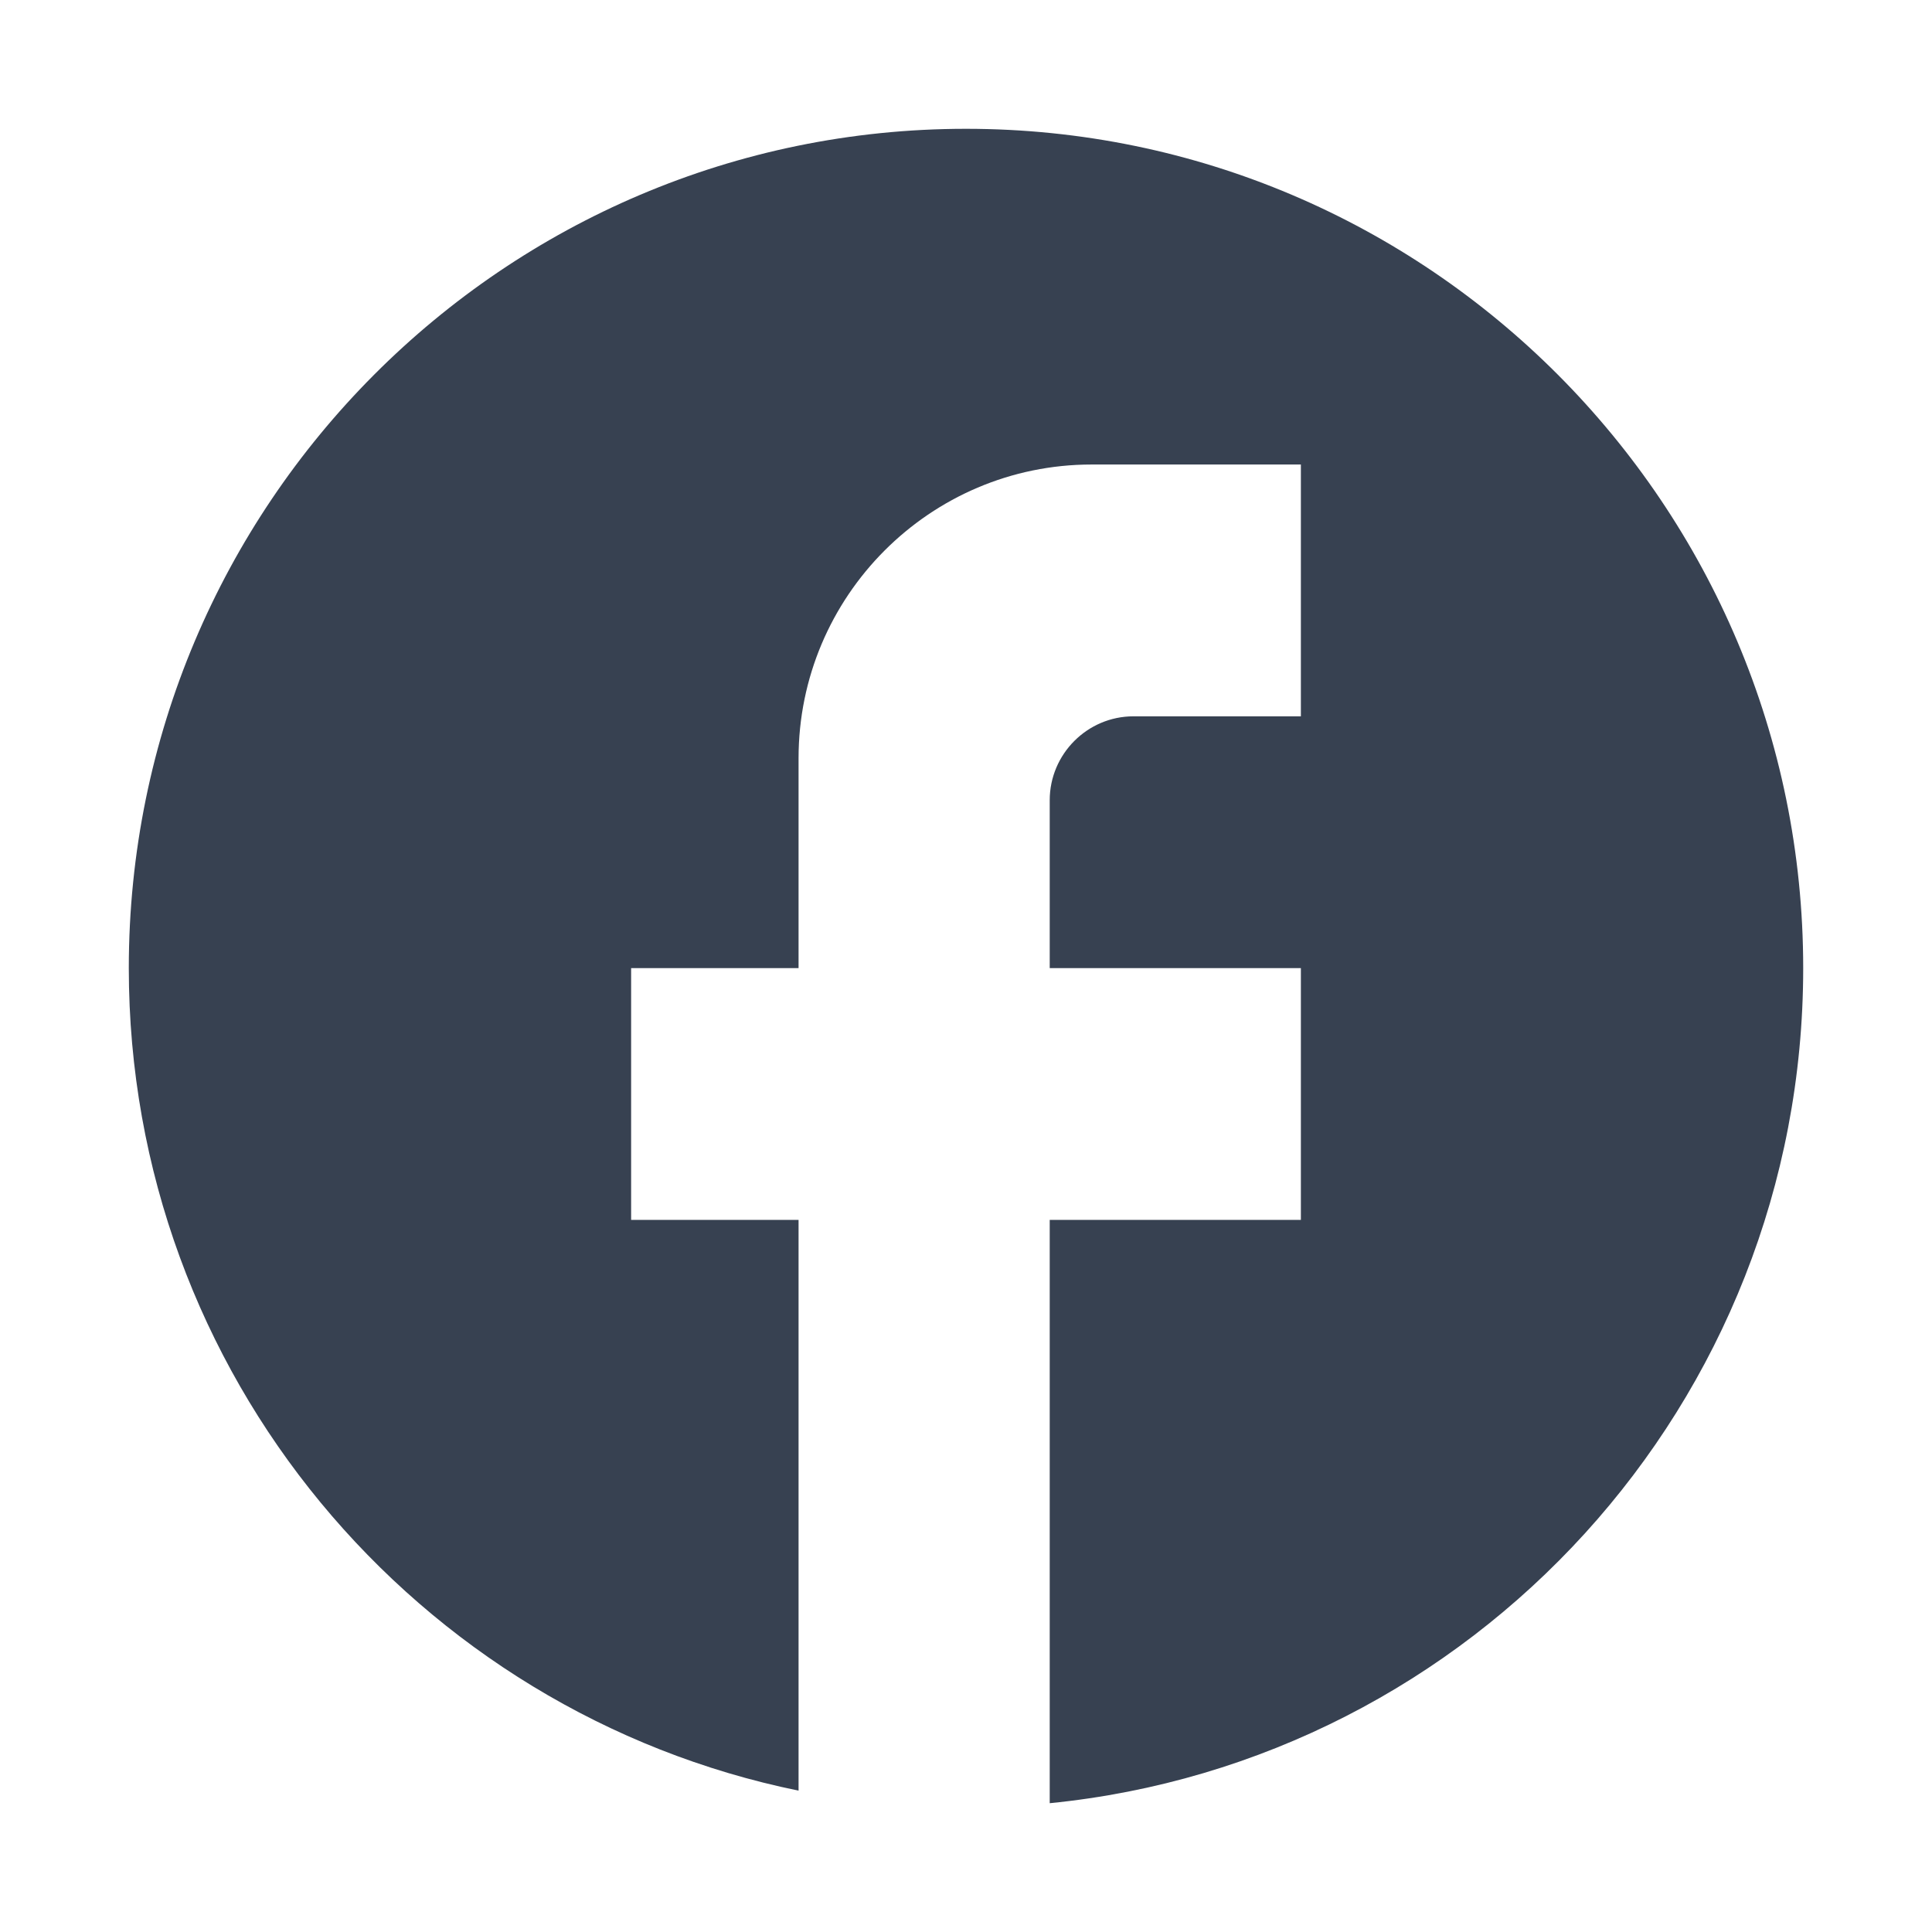
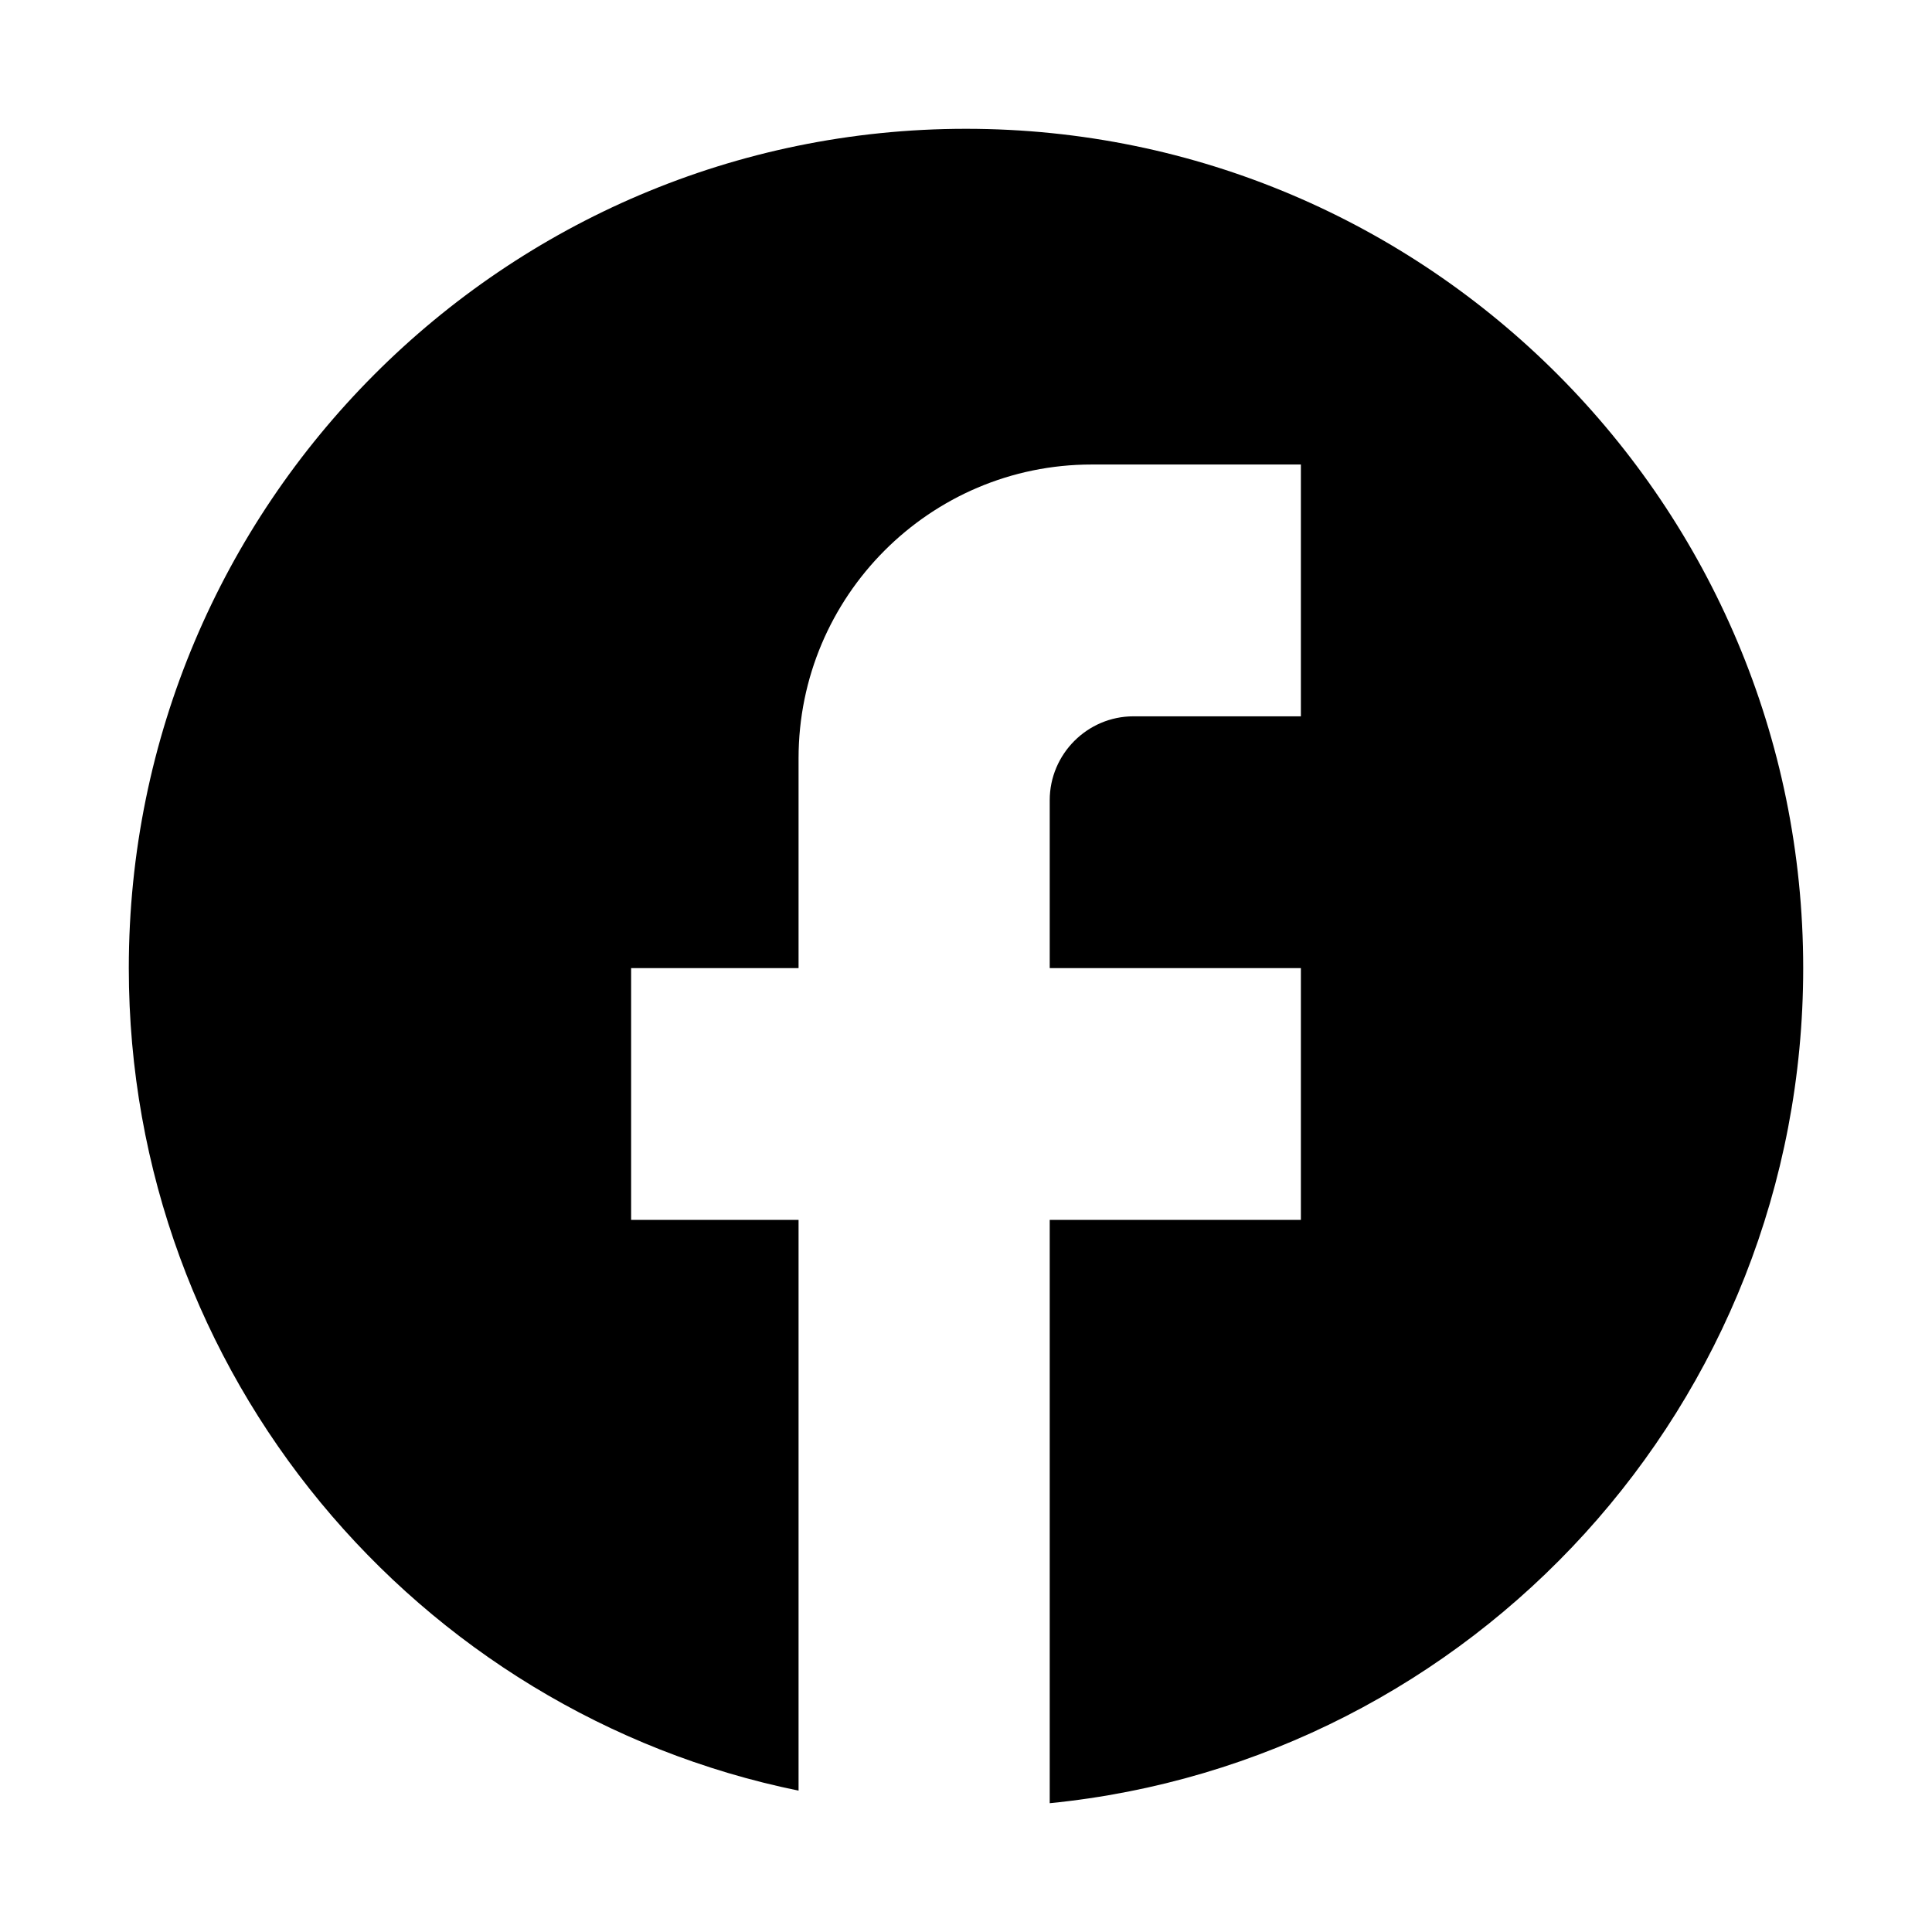
<svg xmlns="http://www.w3.org/2000/svg" width="30" height="30" viewBox="0 0 30 30" fill="none">
-   <path d="M28 15.033C28 7.839 22.176 2 15 2C7.824 2 2 7.839 2 15.033C2 21.34 6.472 26.593 12.4 27.805V18.942H9.8V15.033H12.4V11.774C12.4 9.259 14.441 7.213 16.95 7.213H20.2V11.123H17.6C16.885 11.123 16.3 11.709 16.3 12.426V15.033H20.2V18.942H16.3V28C22.865 27.348 28 21.797 28 15.033Z" fill="#374151" />
+   <path d="M28 15.033C28 7.839 22.176 2 15 2C7.824 2 2 7.839 2 15.033C2 21.34 6.472 26.593 12.4 27.805V18.942H9.8V15.033H12.4V11.774C12.4 9.259 14.441 7.213 16.95 7.213H20.2V11.123H17.6C16.885 11.123 16.3 11.709 16.3 12.426V15.033H20.2V18.942H16.3V28C22.865 27.348 28 21.797 28 15.033Z" fill="currentColor" />
</svg>
